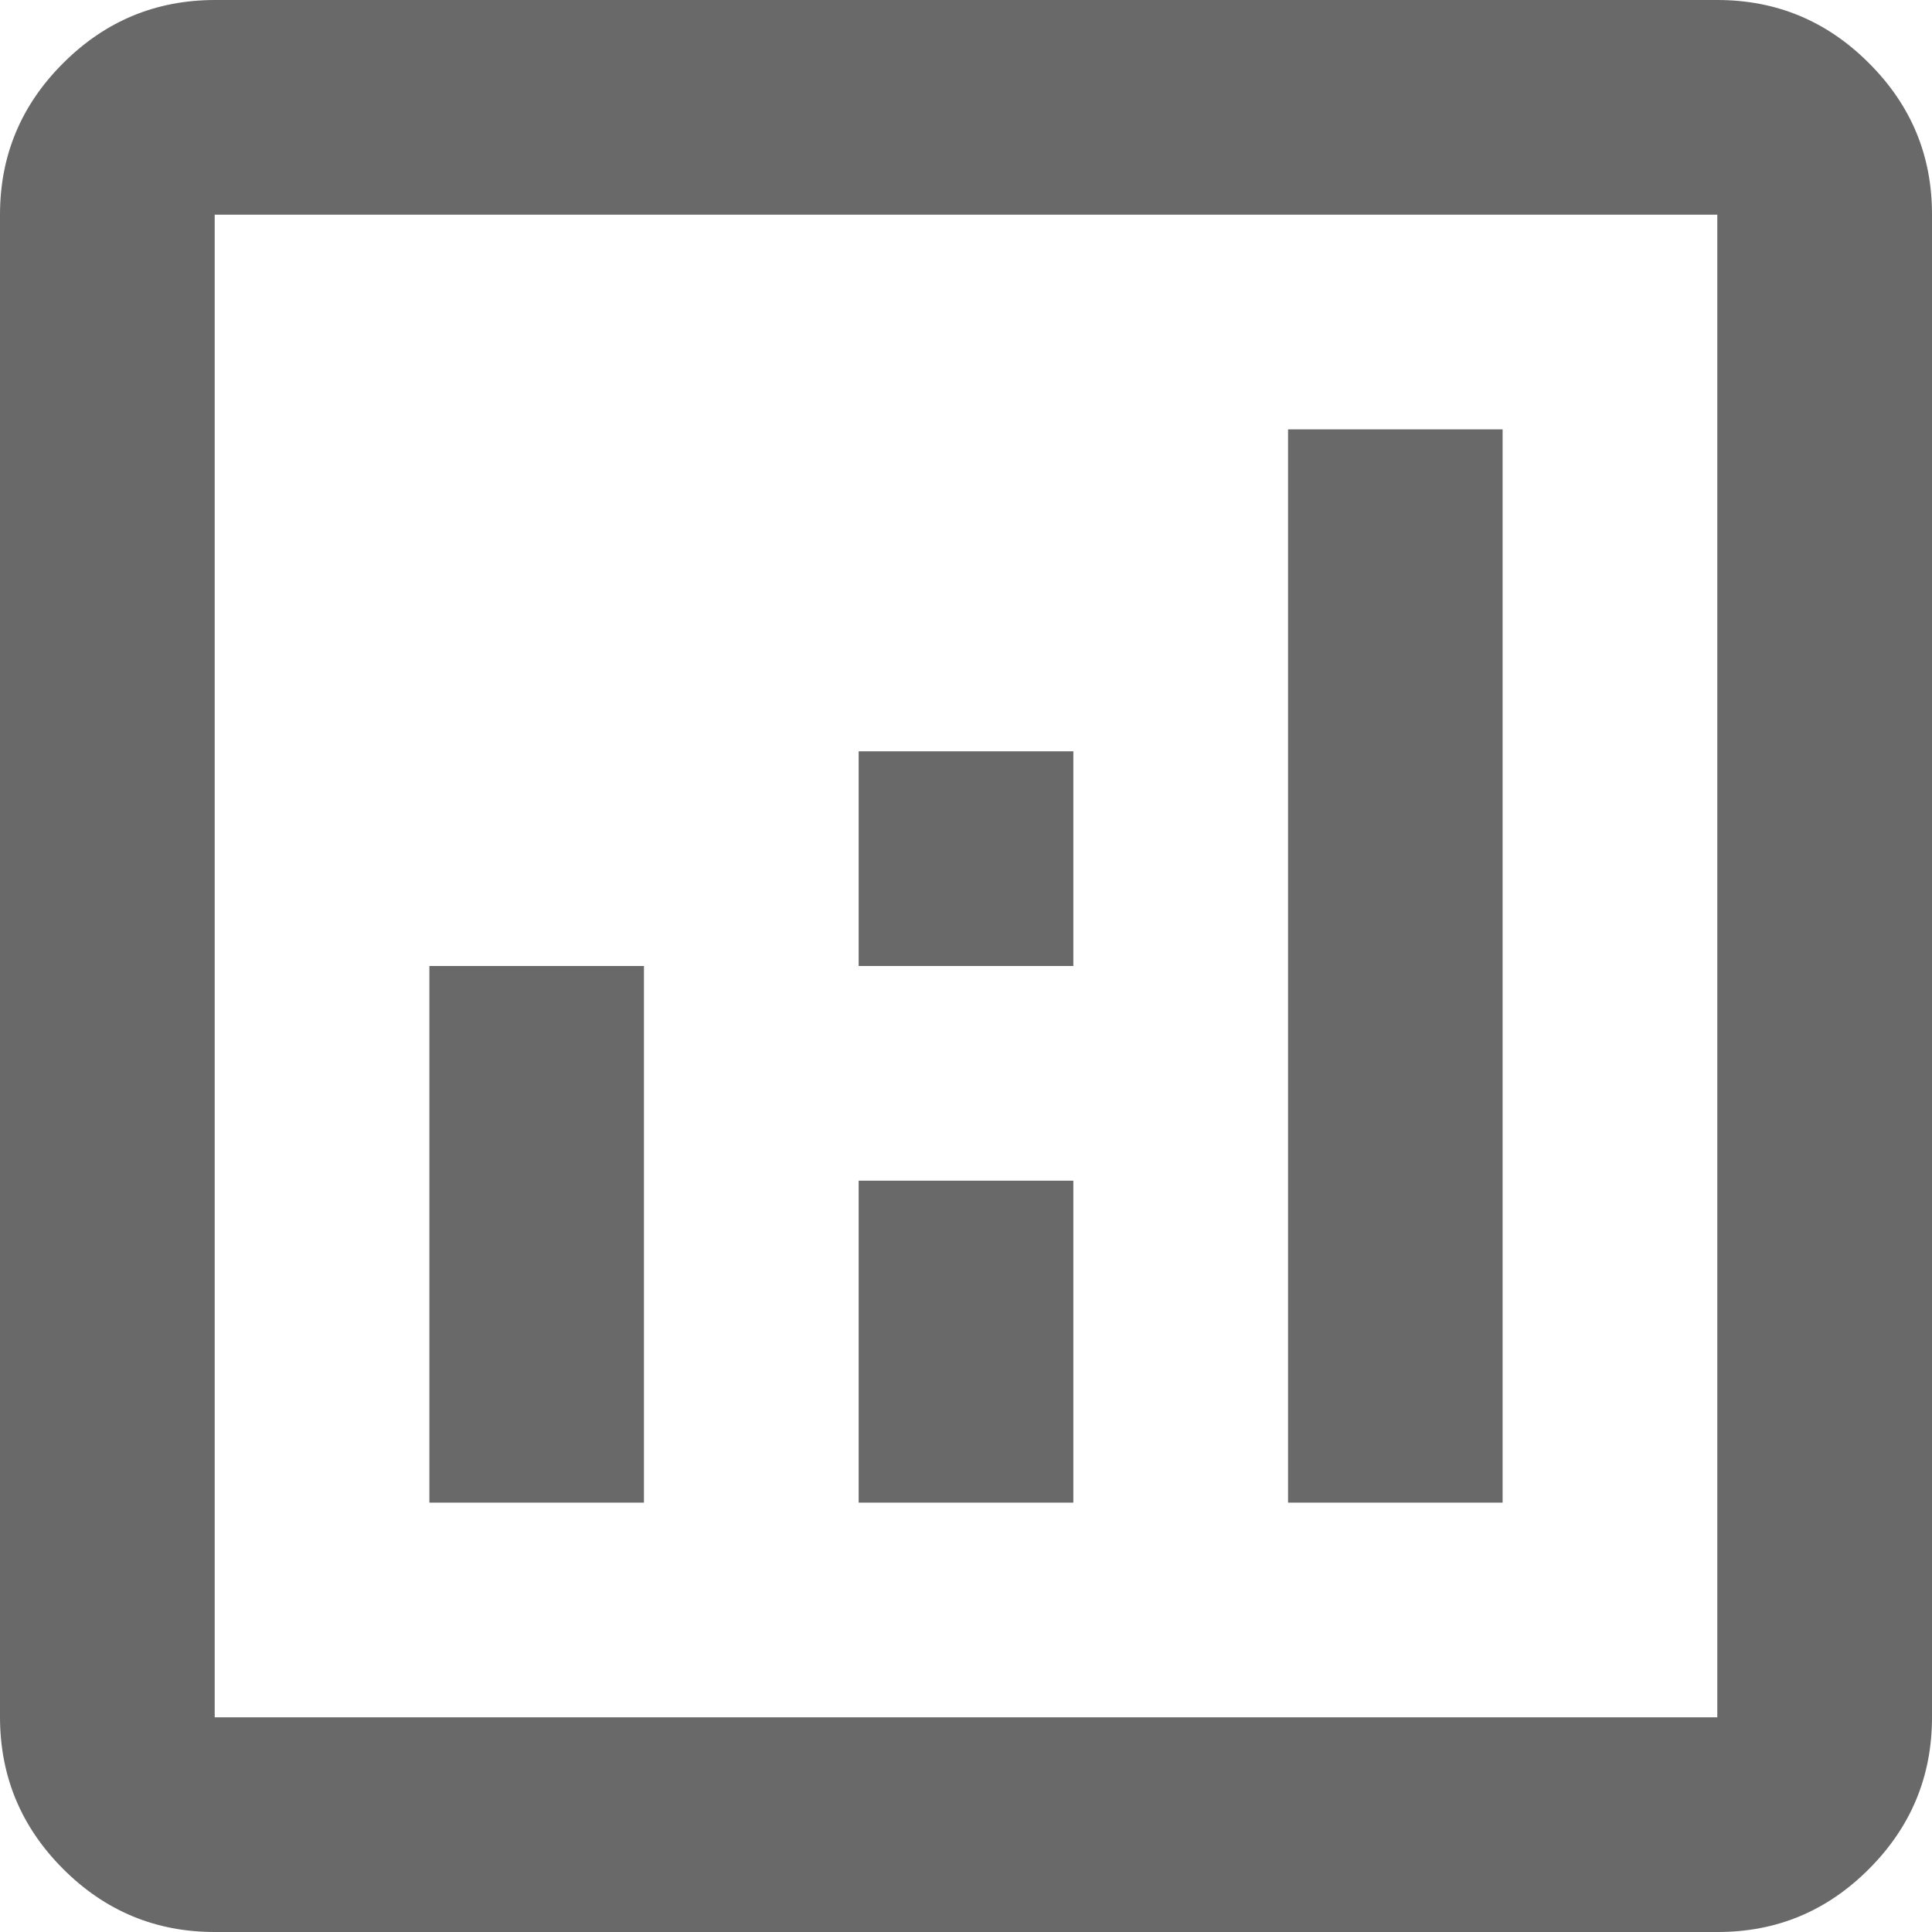
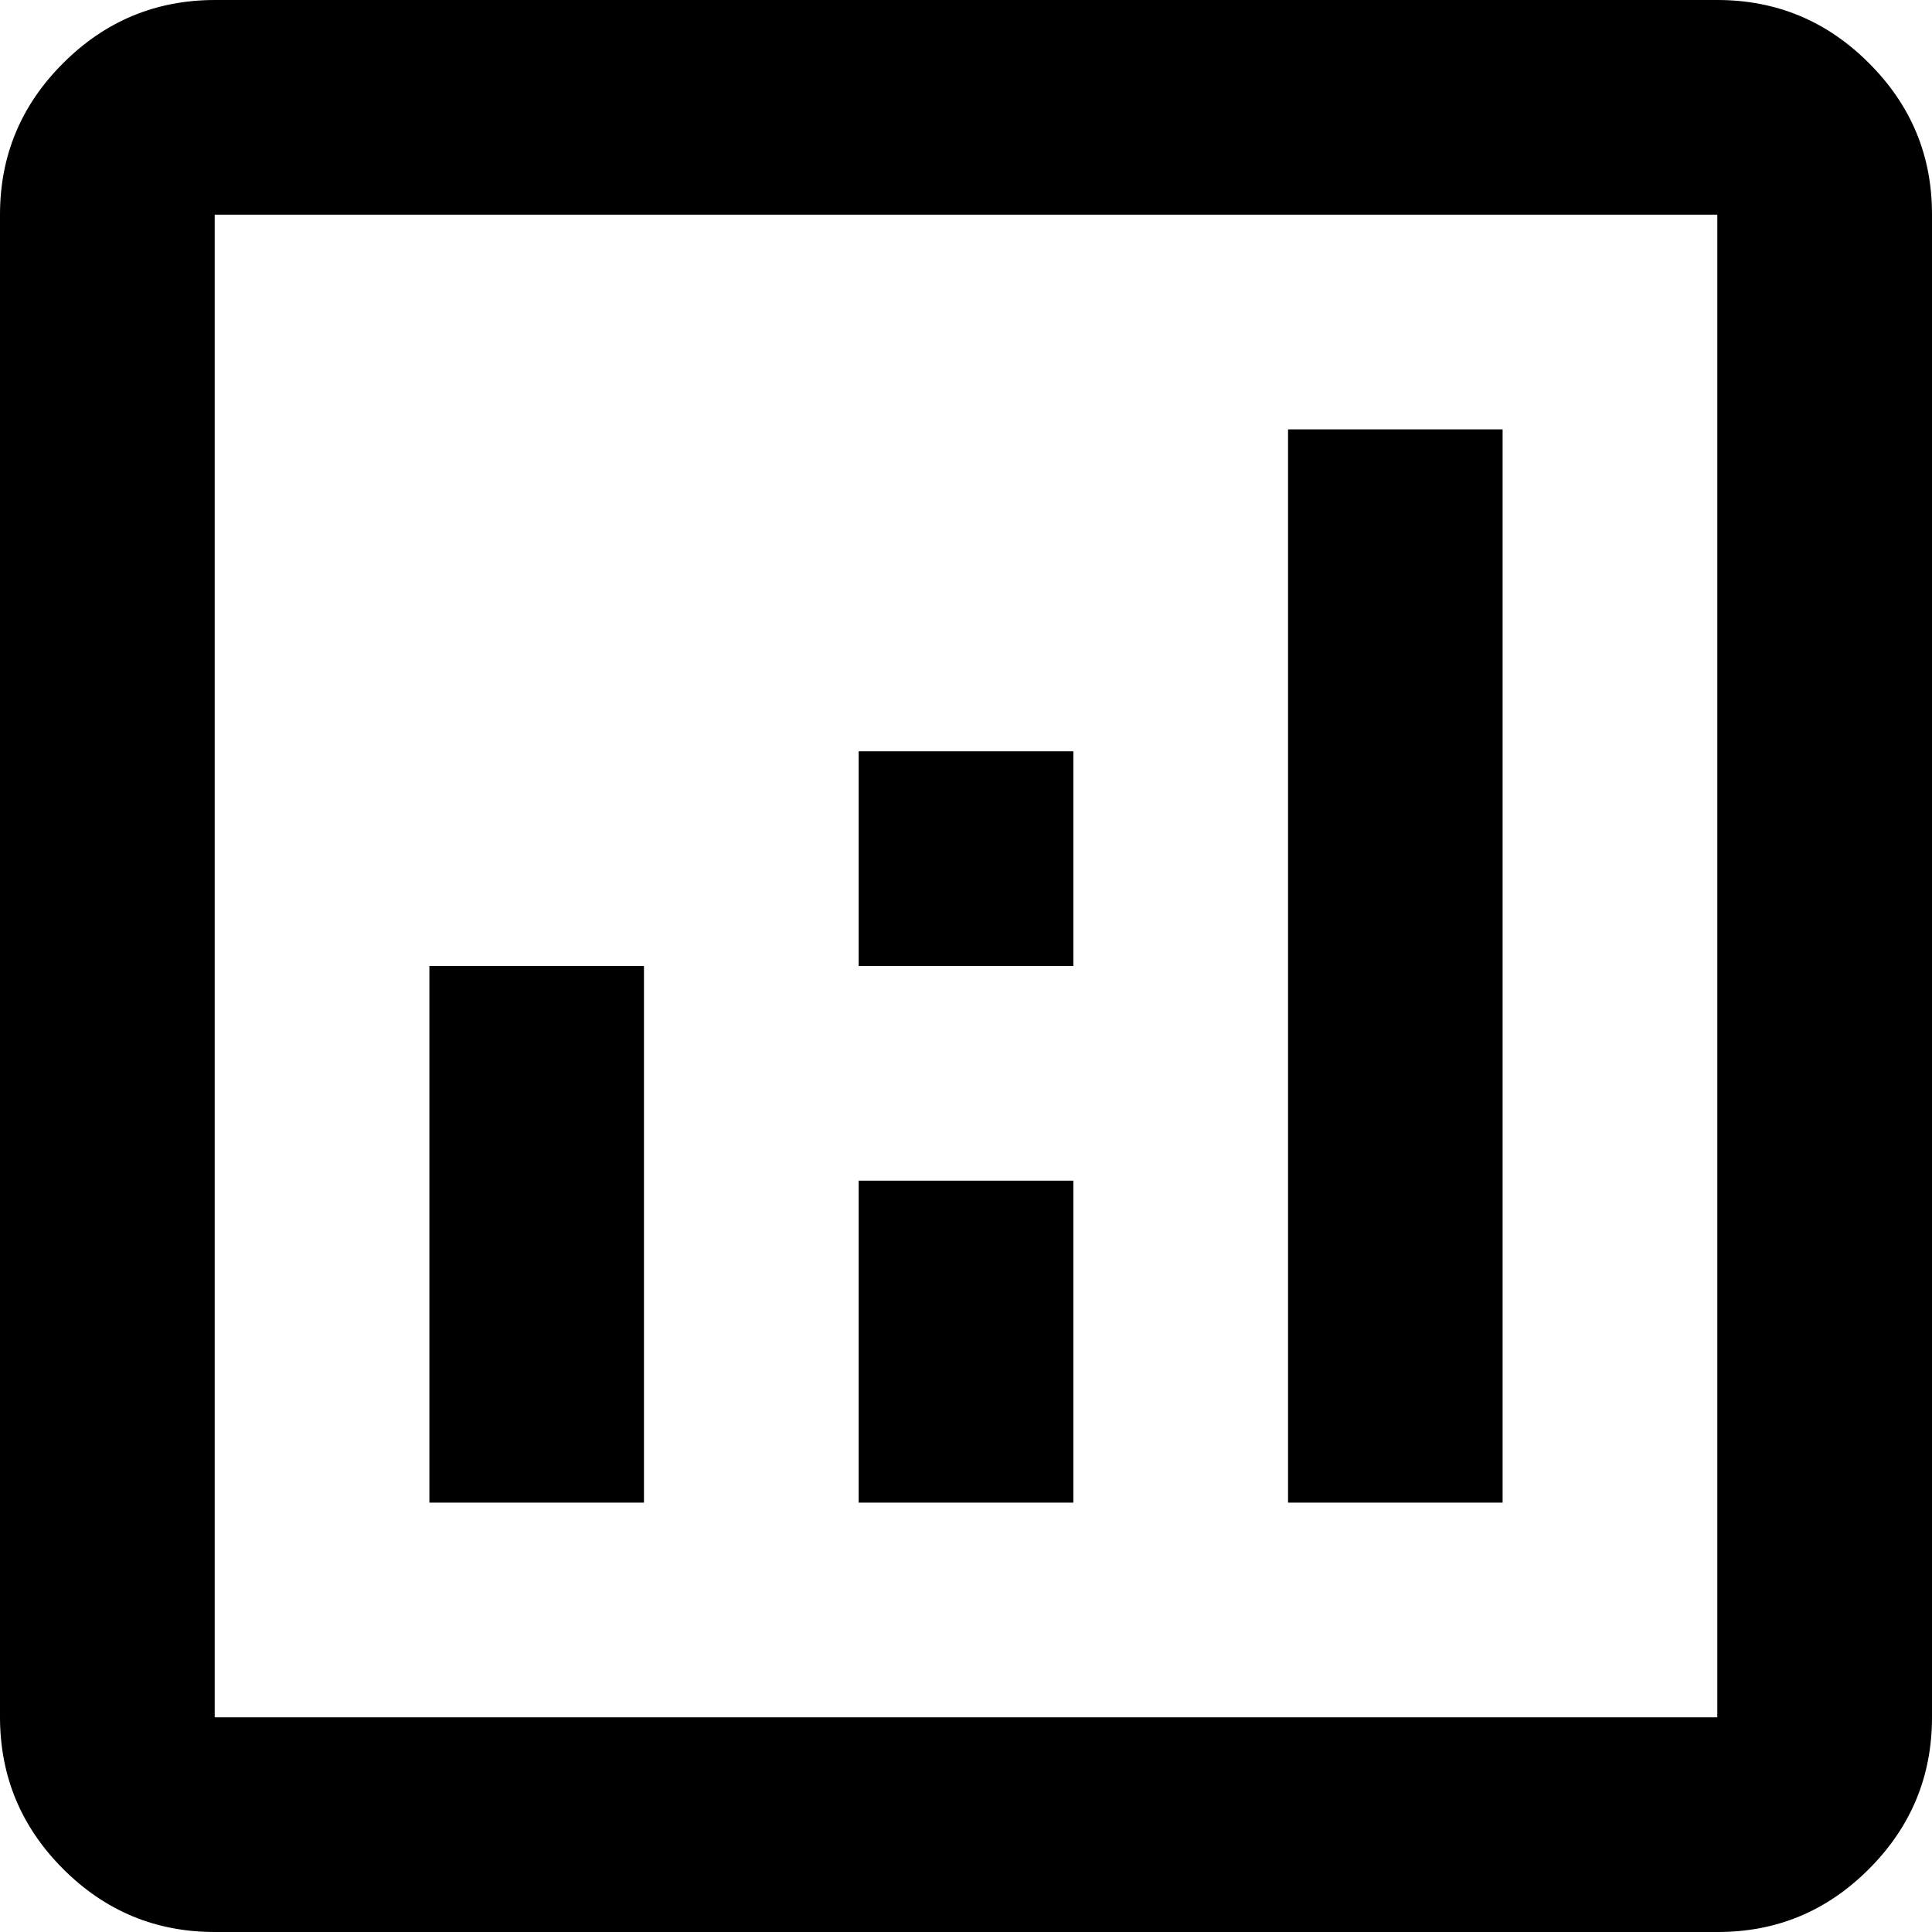
<svg xmlns="http://www.w3.org/2000/svg" width="16" height="16" viewBox="0 0 16 16" fill="none">
-   <path d="M3.556 12.444H5.333V8H3.556V12.444ZM10.667 12.444H12.444V3.556H10.667V12.444ZM7.111 12.444H8.889V9.778H7.111V12.444ZM7.111 8H8.889V6.222H7.111V8ZM1.778 16C1.289 16 0.871 15.826 0.523 15.478C0.175 15.13 0.001 14.712 0 14.222V1.778C0 1.289 0.174 0.871 0.523 0.523C0.871 0.175 1.289 0.001 1.778 0H14.222C14.711 0 15.13 0.174 15.478 0.523C15.827 0.871 16.001 1.289 16 1.778V14.222C16 14.711 15.826 15.13 15.478 15.478C15.13 15.827 14.712 16.001 14.222 16H1.778ZM1.778 14.222H14.222V1.778H1.778V14.222Z" fill="#696969" />
+   <path d="M3.556 12.444H5.333V8H3.556V12.444ZM10.667 12.444H12.444V3.556H10.667V12.444ZM7.111 12.444H8.889V9.778H7.111V12.444ZM7.111 8H8.889V6.222H7.111V8ZM1.778 16C1.289 16 0.871 15.826 0.523 15.478C0.175 15.13 0.001 14.712 0 14.222V1.778C0 1.289 0.174 0.871 0.523 0.523C0.871 0.175 1.289 0.001 1.778 0H14.222C14.711 0 15.13 0.174 15.478 0.523C15.827 0.871 16.001 1.289 16 1.778V14.222C16 14.711 15.826 15.13 15.478 15.478C15.13 15.827 14.712 16.001 14.222 16H1.778ZM1.778 14.222H14.222V1.778H1.778V14.222Z" fill="currentColor" />
</svg>
